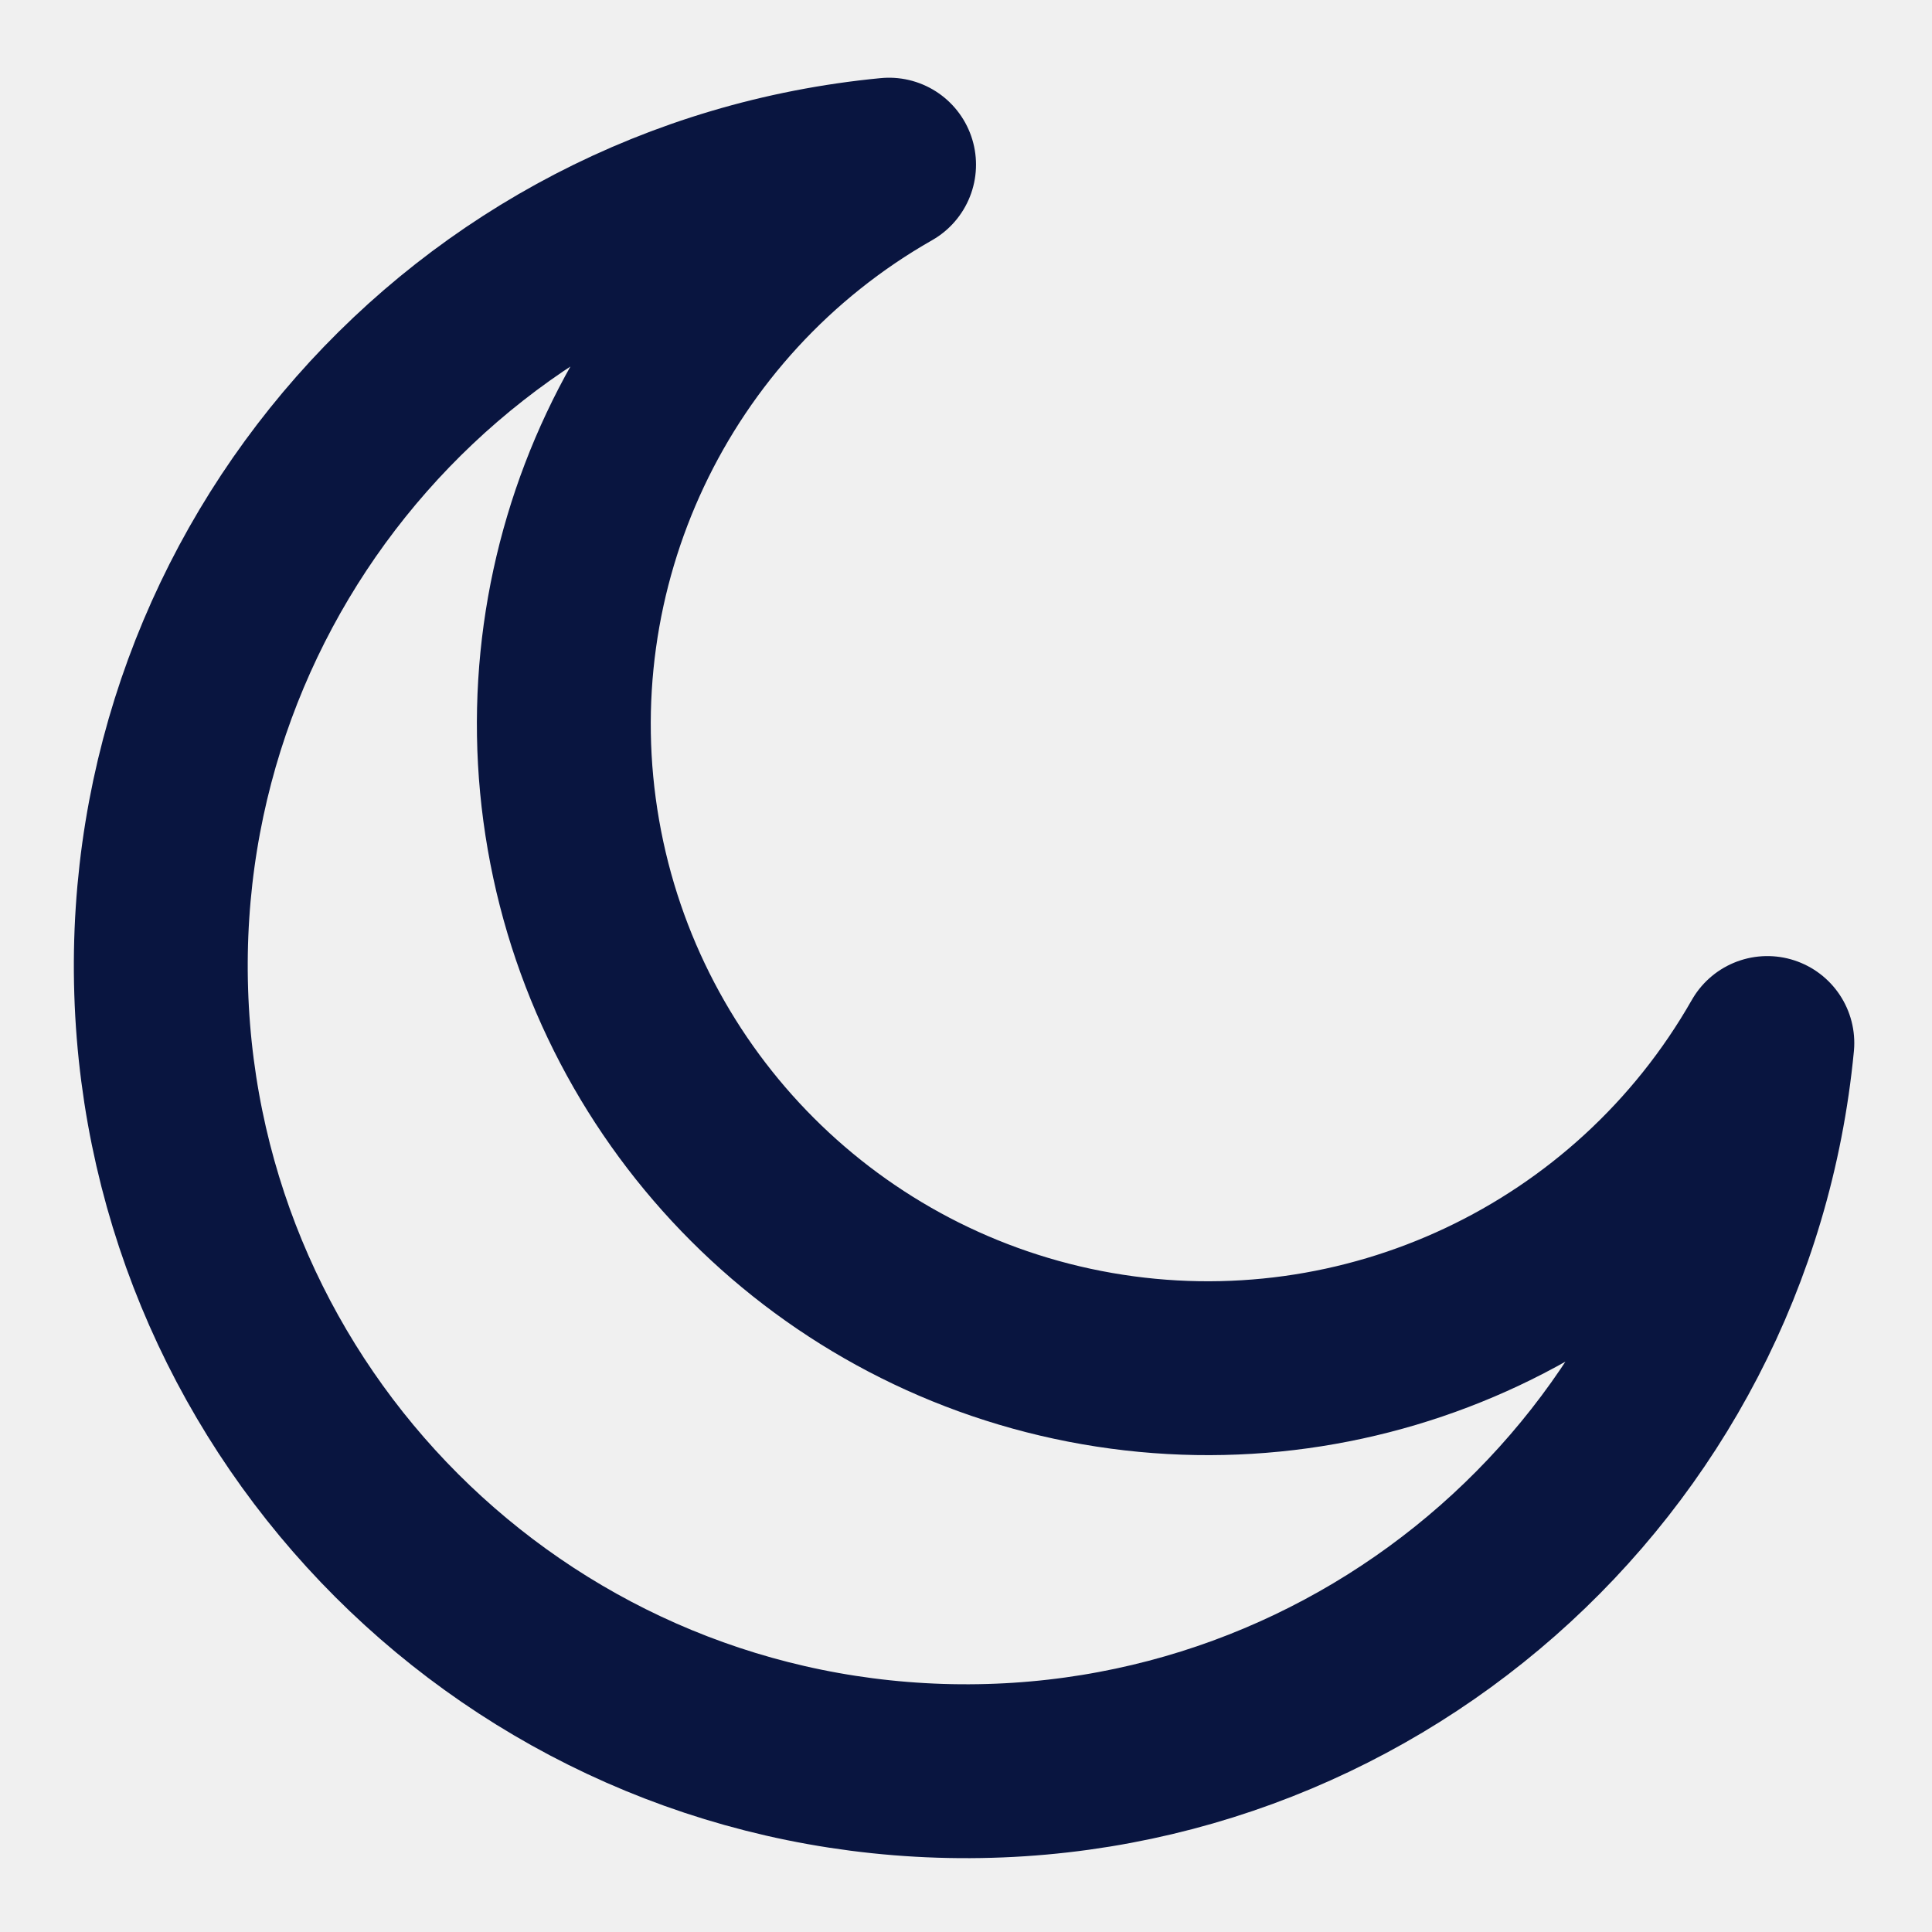
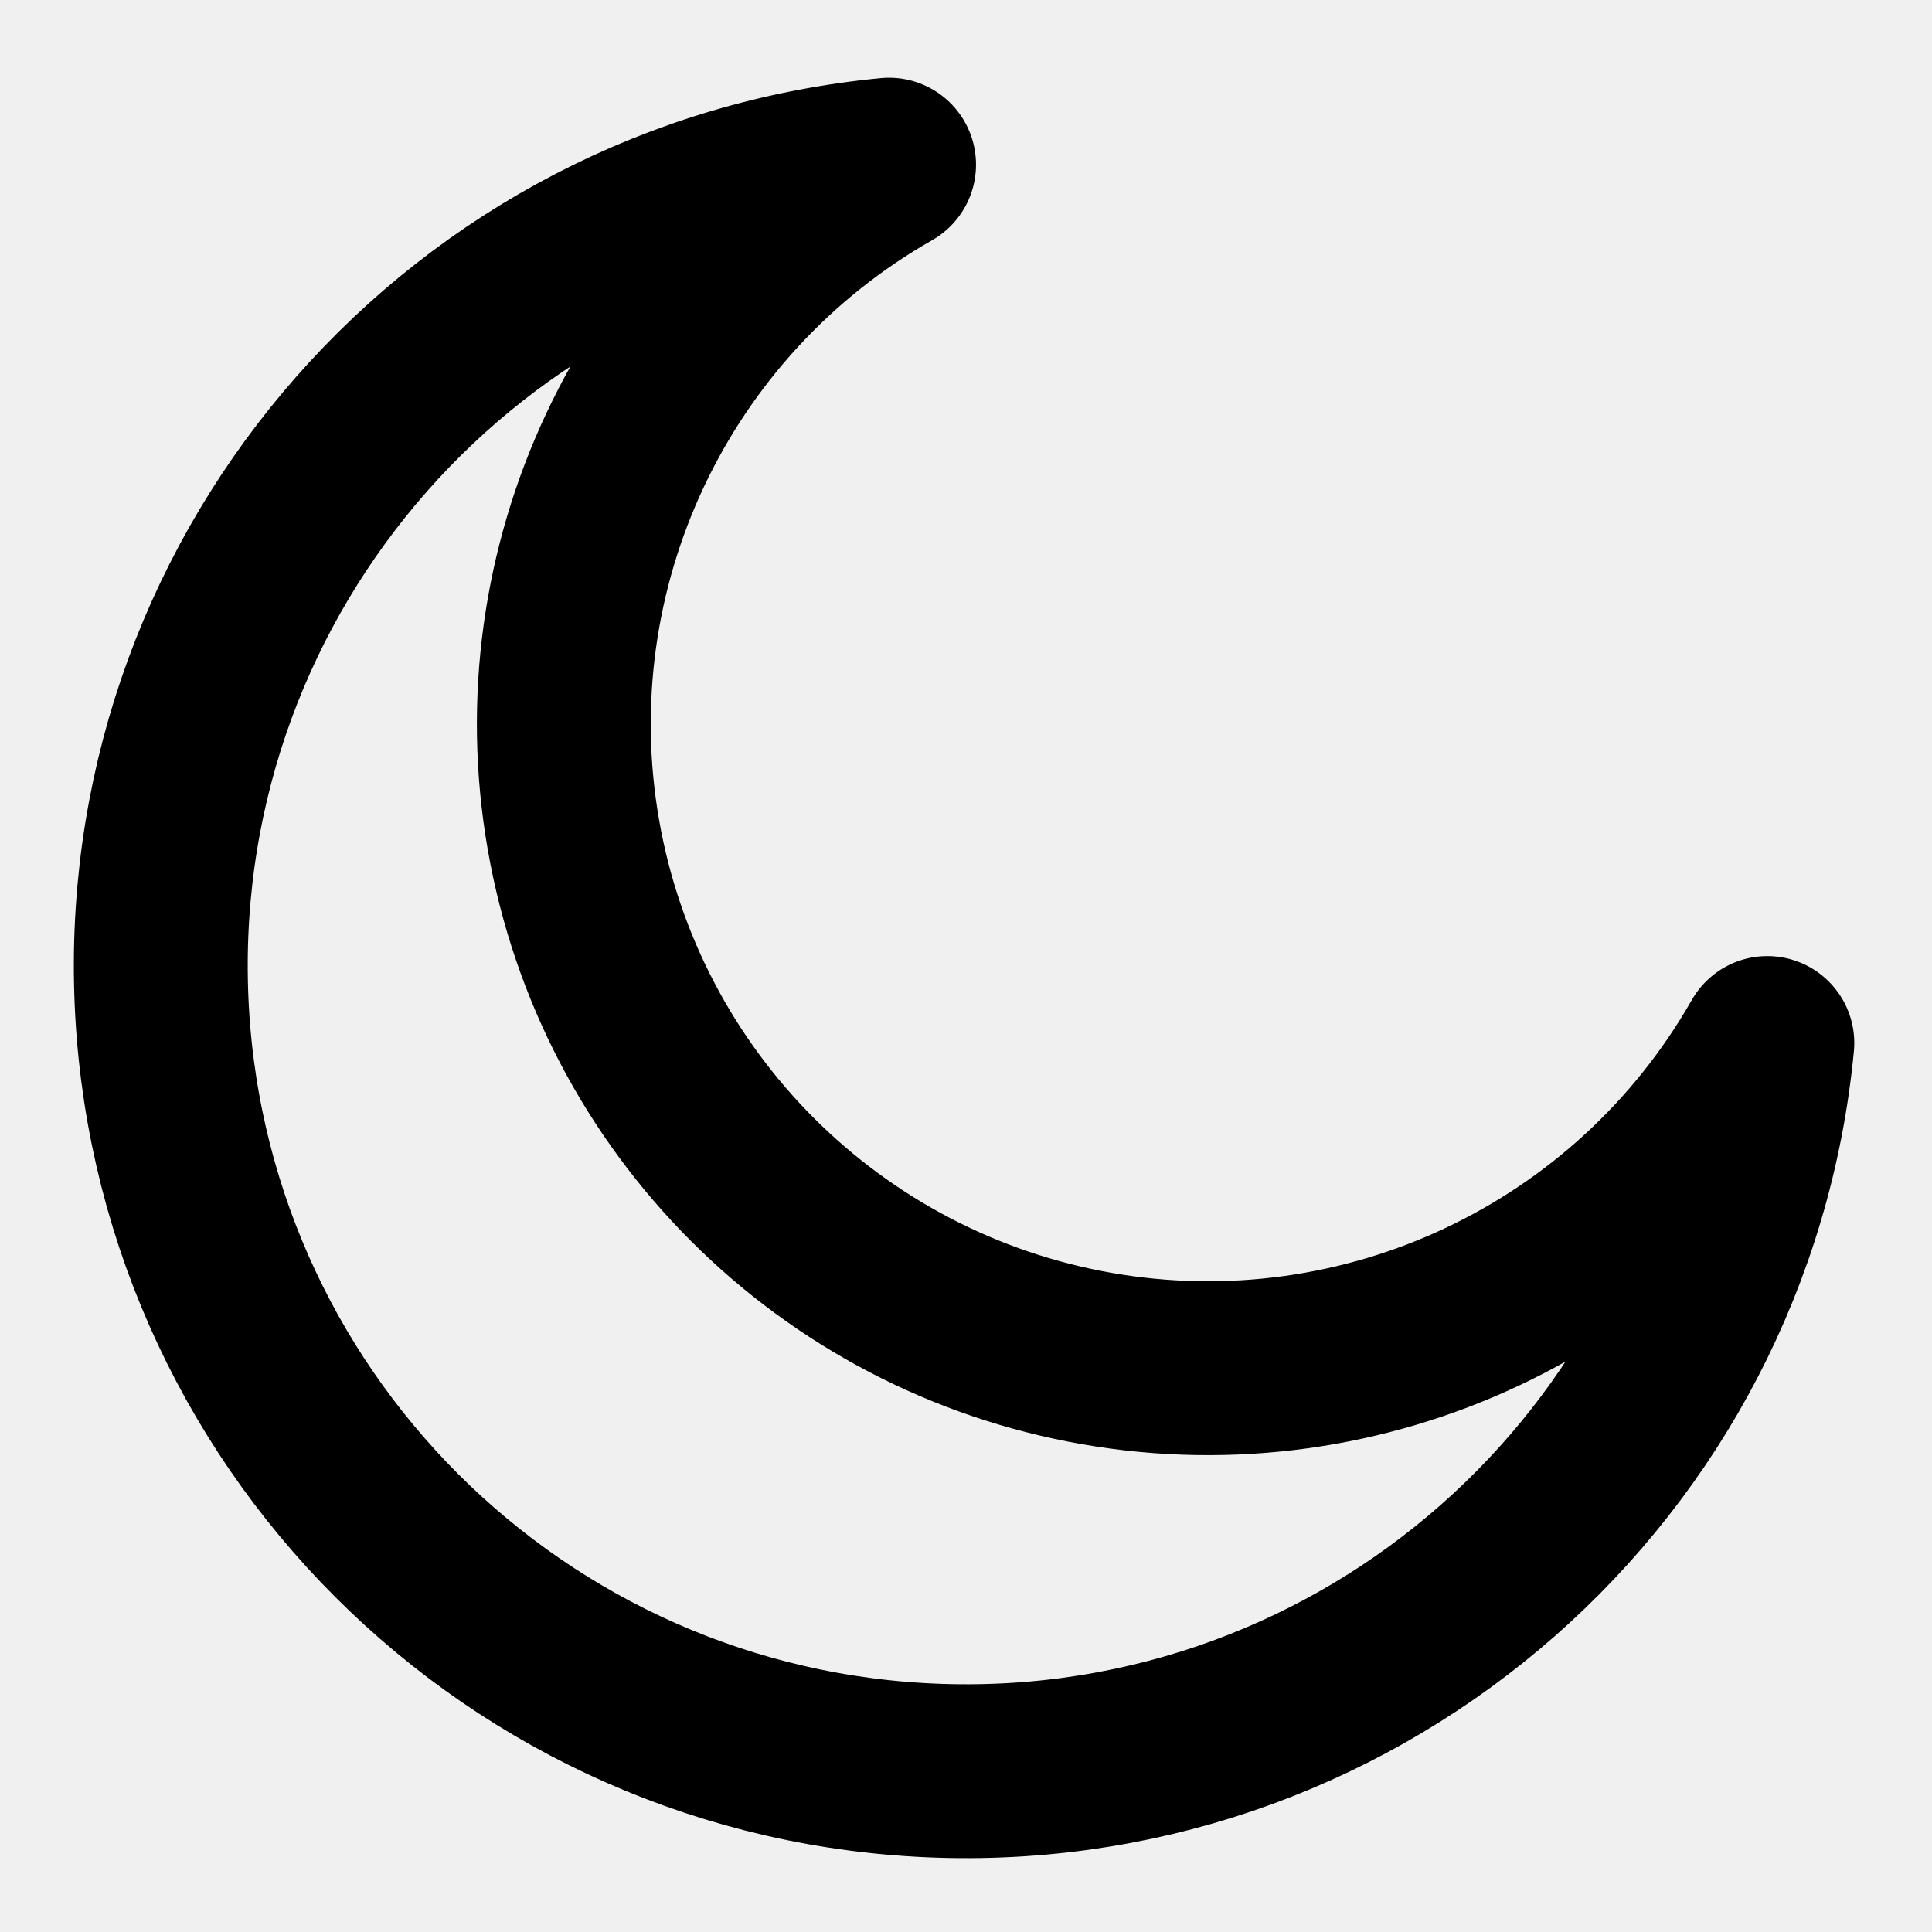
<svg xmlns="http://www.w3.org/2000/svg" width="22" height="22" fill="none" viewBox="0 0 22 22">
  <g clip-path="url(#a)">
-     <path stroke="#091540" stroke-linecap="round" stroke-linejoin="round" stroke-width="1.98" d="M20.125 11.877A7.333 7.333 0 1 1 10.124 1.875a9.168 9.168 0 1 0 10.001 10.002Z" />
+     <path stroke="currentColor" stroke-linecap="round" stroke-linejoin="round" stroke-width="1.98" d="M20.125 11.877A7.333 7.333 0 1 1 10.124 1.875a9.168 9.168 0 1 0 10.001 10.002Z" />
  </g>
  <defs>
    <clipPath id="a">
      <path fill="#fff" d="M0 0h22v22H0z" />
    </clipPath>
  </defs>
</svg>
